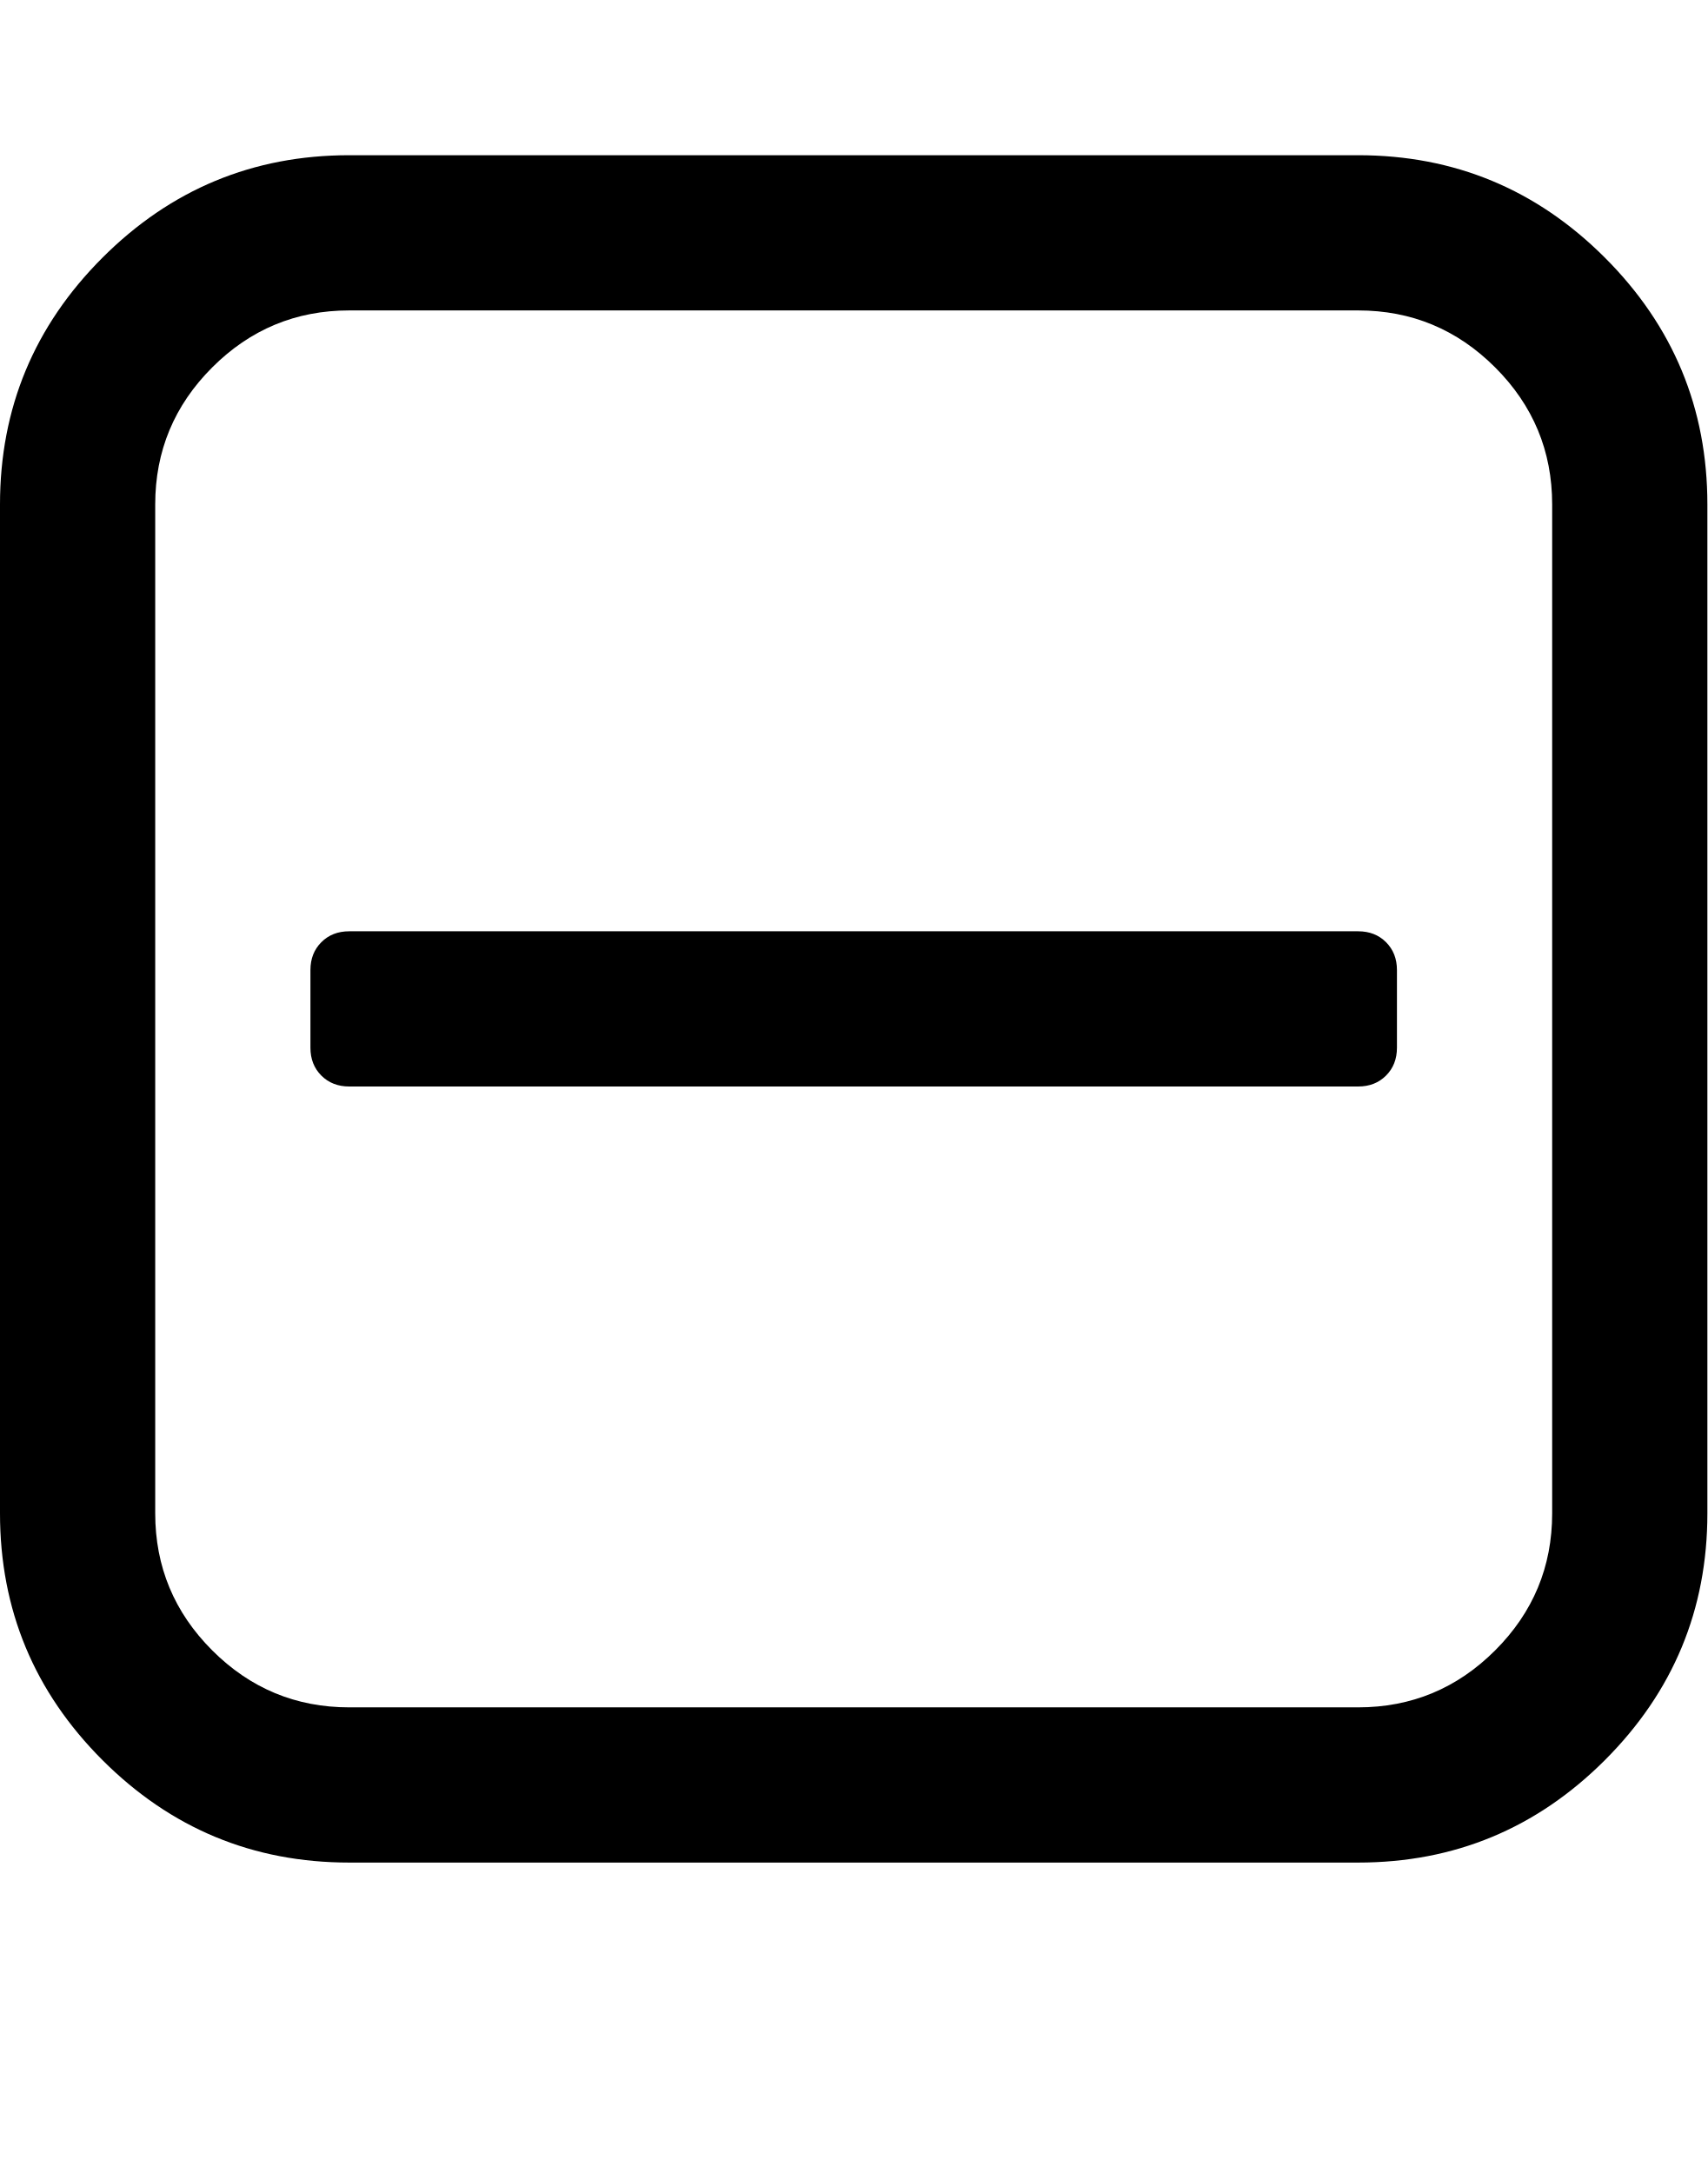
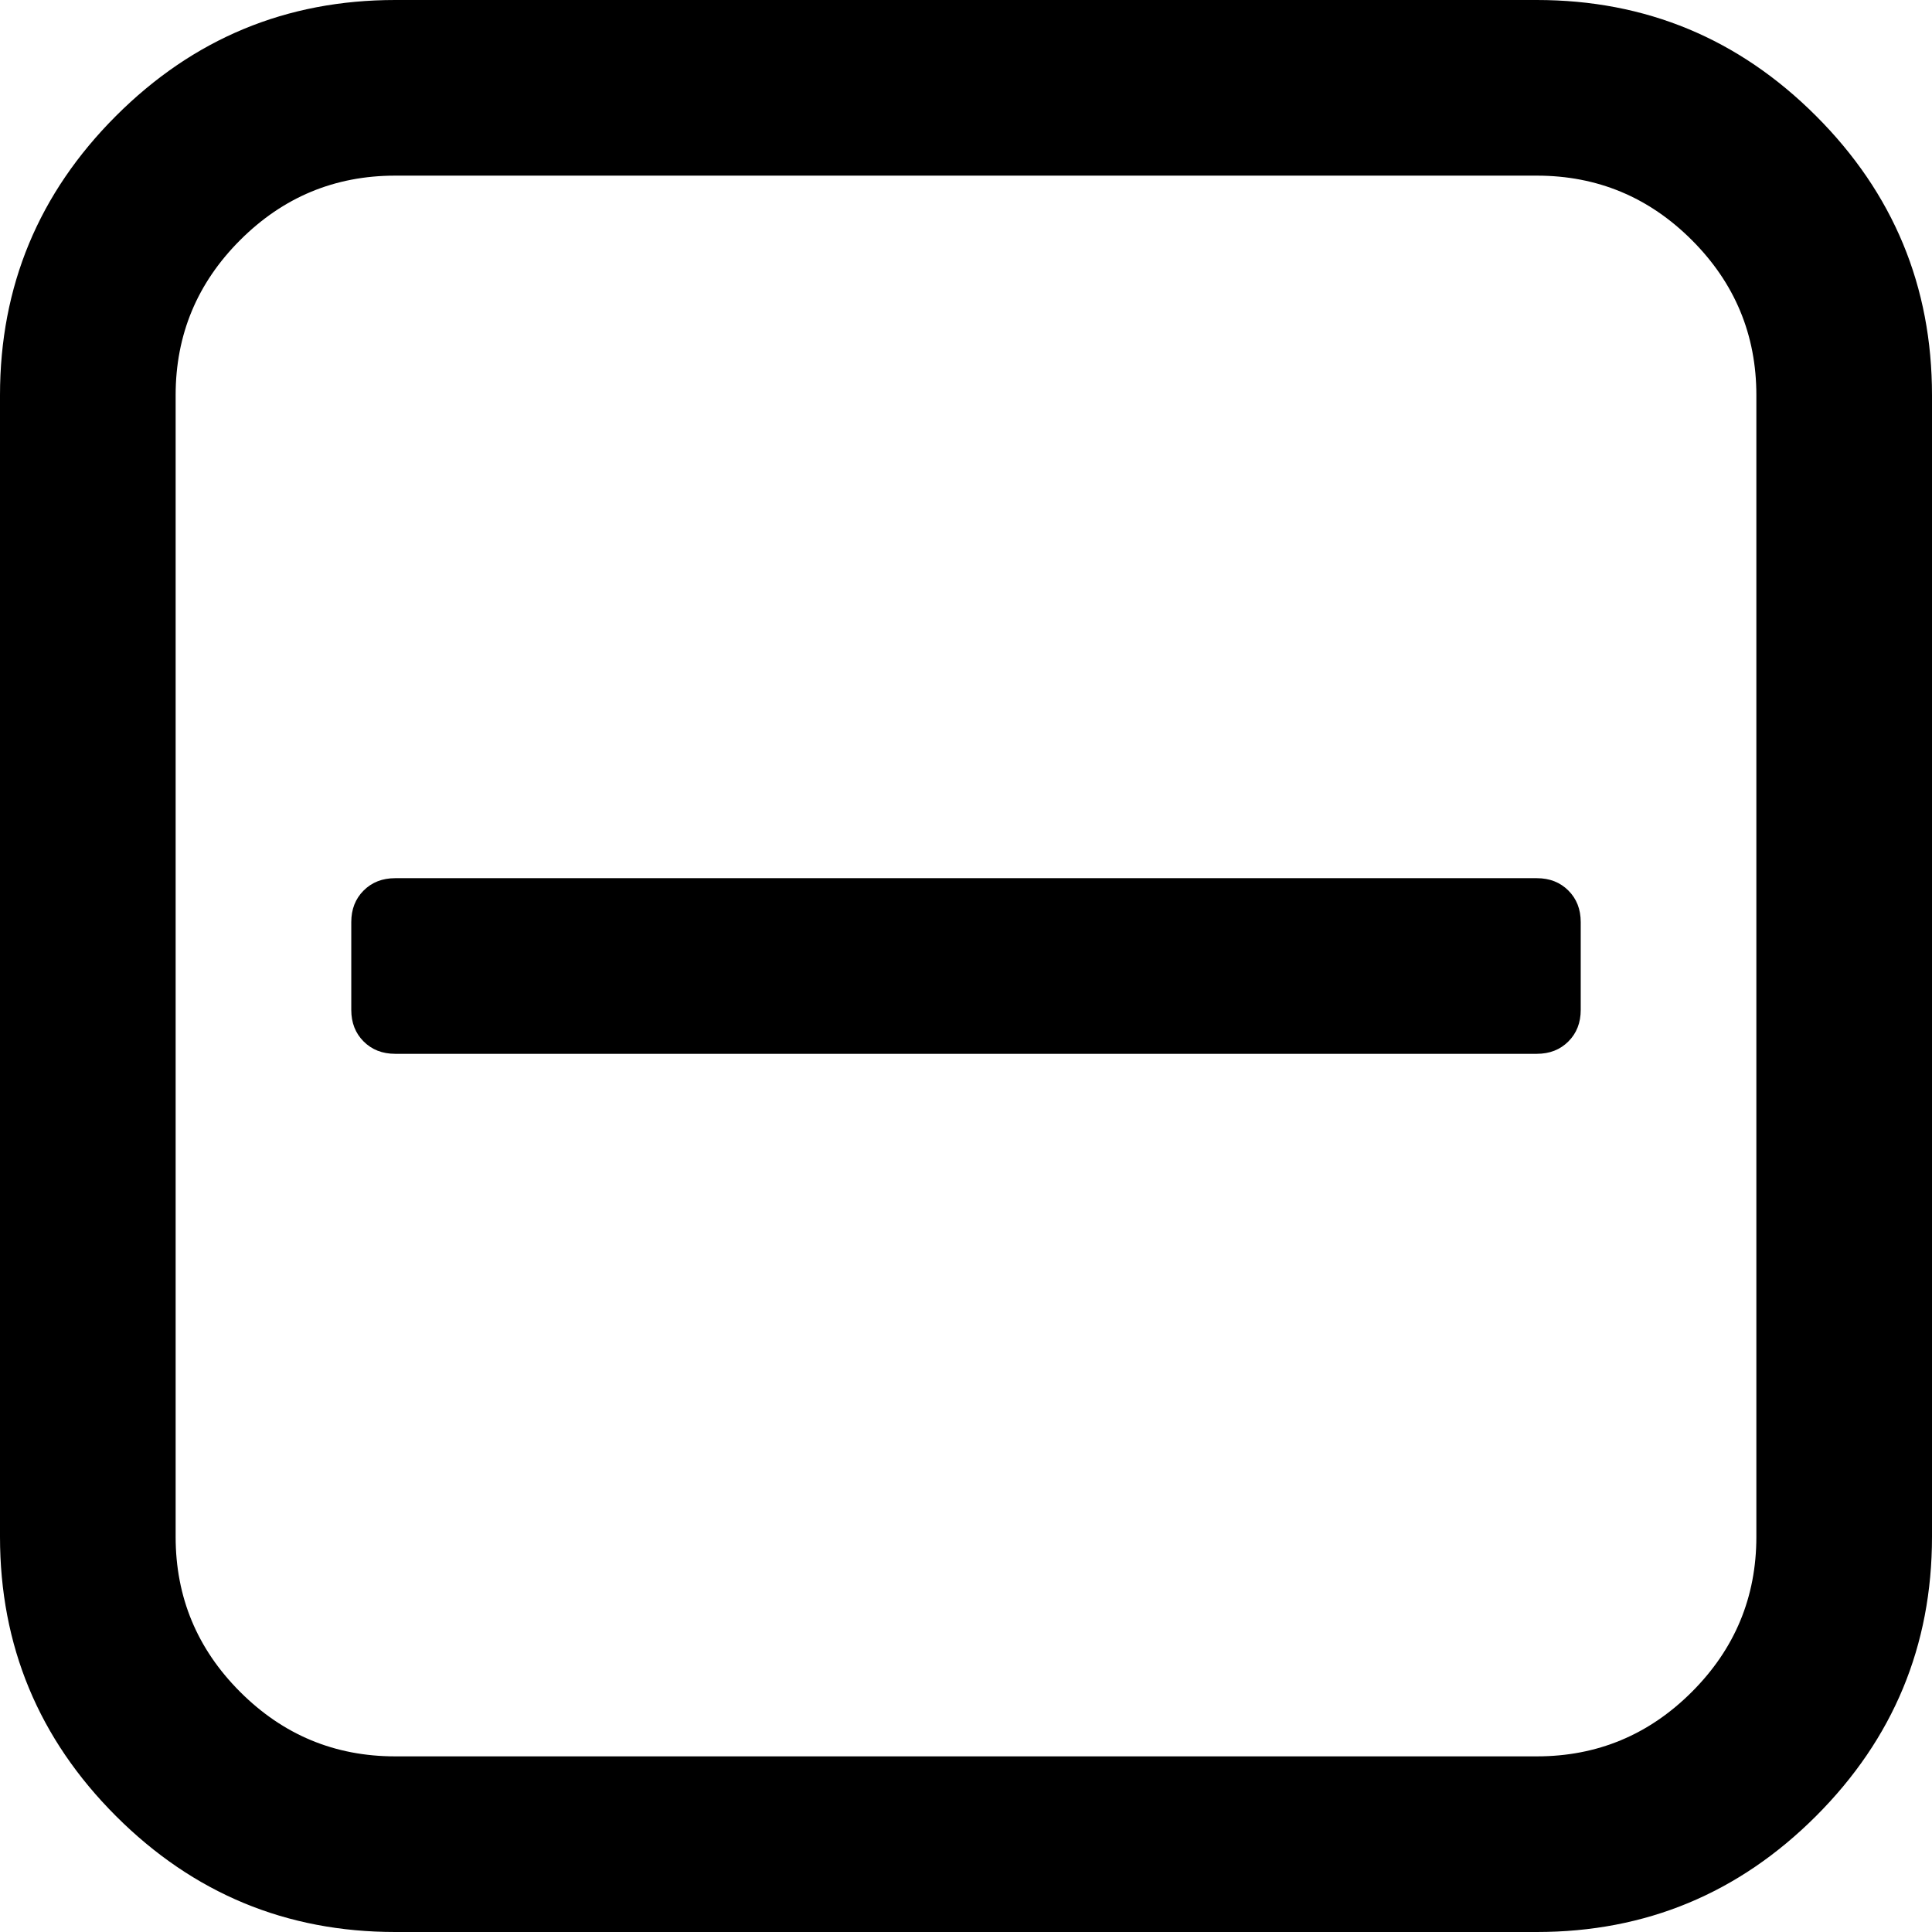
- <svg xmlns="http://www.w3.org/2000/svg" class="inline-svg--fa" viewBox="0 0 1408 1792">
-   <path fill="currentColor" d="M1152 800v64q0 14-9 23t-23 9H288q-14 0-23-9t-9-23v-64q0-14 9-23t23-9h832q14 0 23 9t9 23zm128 448V416q0-66-47-113t-113-47H288q-66 0-113 47t-47 113v832q0 66 47 113t113 47h832q66 0 113-47t47-113zm128-832v832q0 119-84.5 203.5T1120 1536H288q-119 0-203.5-84.5T0 1248V416q0-119 84.5-203.5T288 128h832q119 0 203.5 84.5T1408 416z" />
+ <svg xmlns="http://www.w3.org/2000/svg" class="inline-svg--fa" width="11" height="11" viewBox="0 0 1408 1408">
+   <path fill="currentColor" d="M1152 672v64q0 14-9 23t-23 9H288q-14 0-23-9t-9-23v-64q0-14 9-23t23-9h832q14 0 23 9t9 23zm128 448V288q0-66-47-113t-113-47H288q-66 0-113 47t-47 113v832q0 66 47 113t113 47h832q66 0 113-47t47-113zm128-832v832q0 119-84.5 203.5T1120 1408H288q-119 0-203.5-84.5T0 1120V288Q0 169 84.5 84.5T288 0h832q119 0 203.5 84.5T1408 288z" />
</svg>
